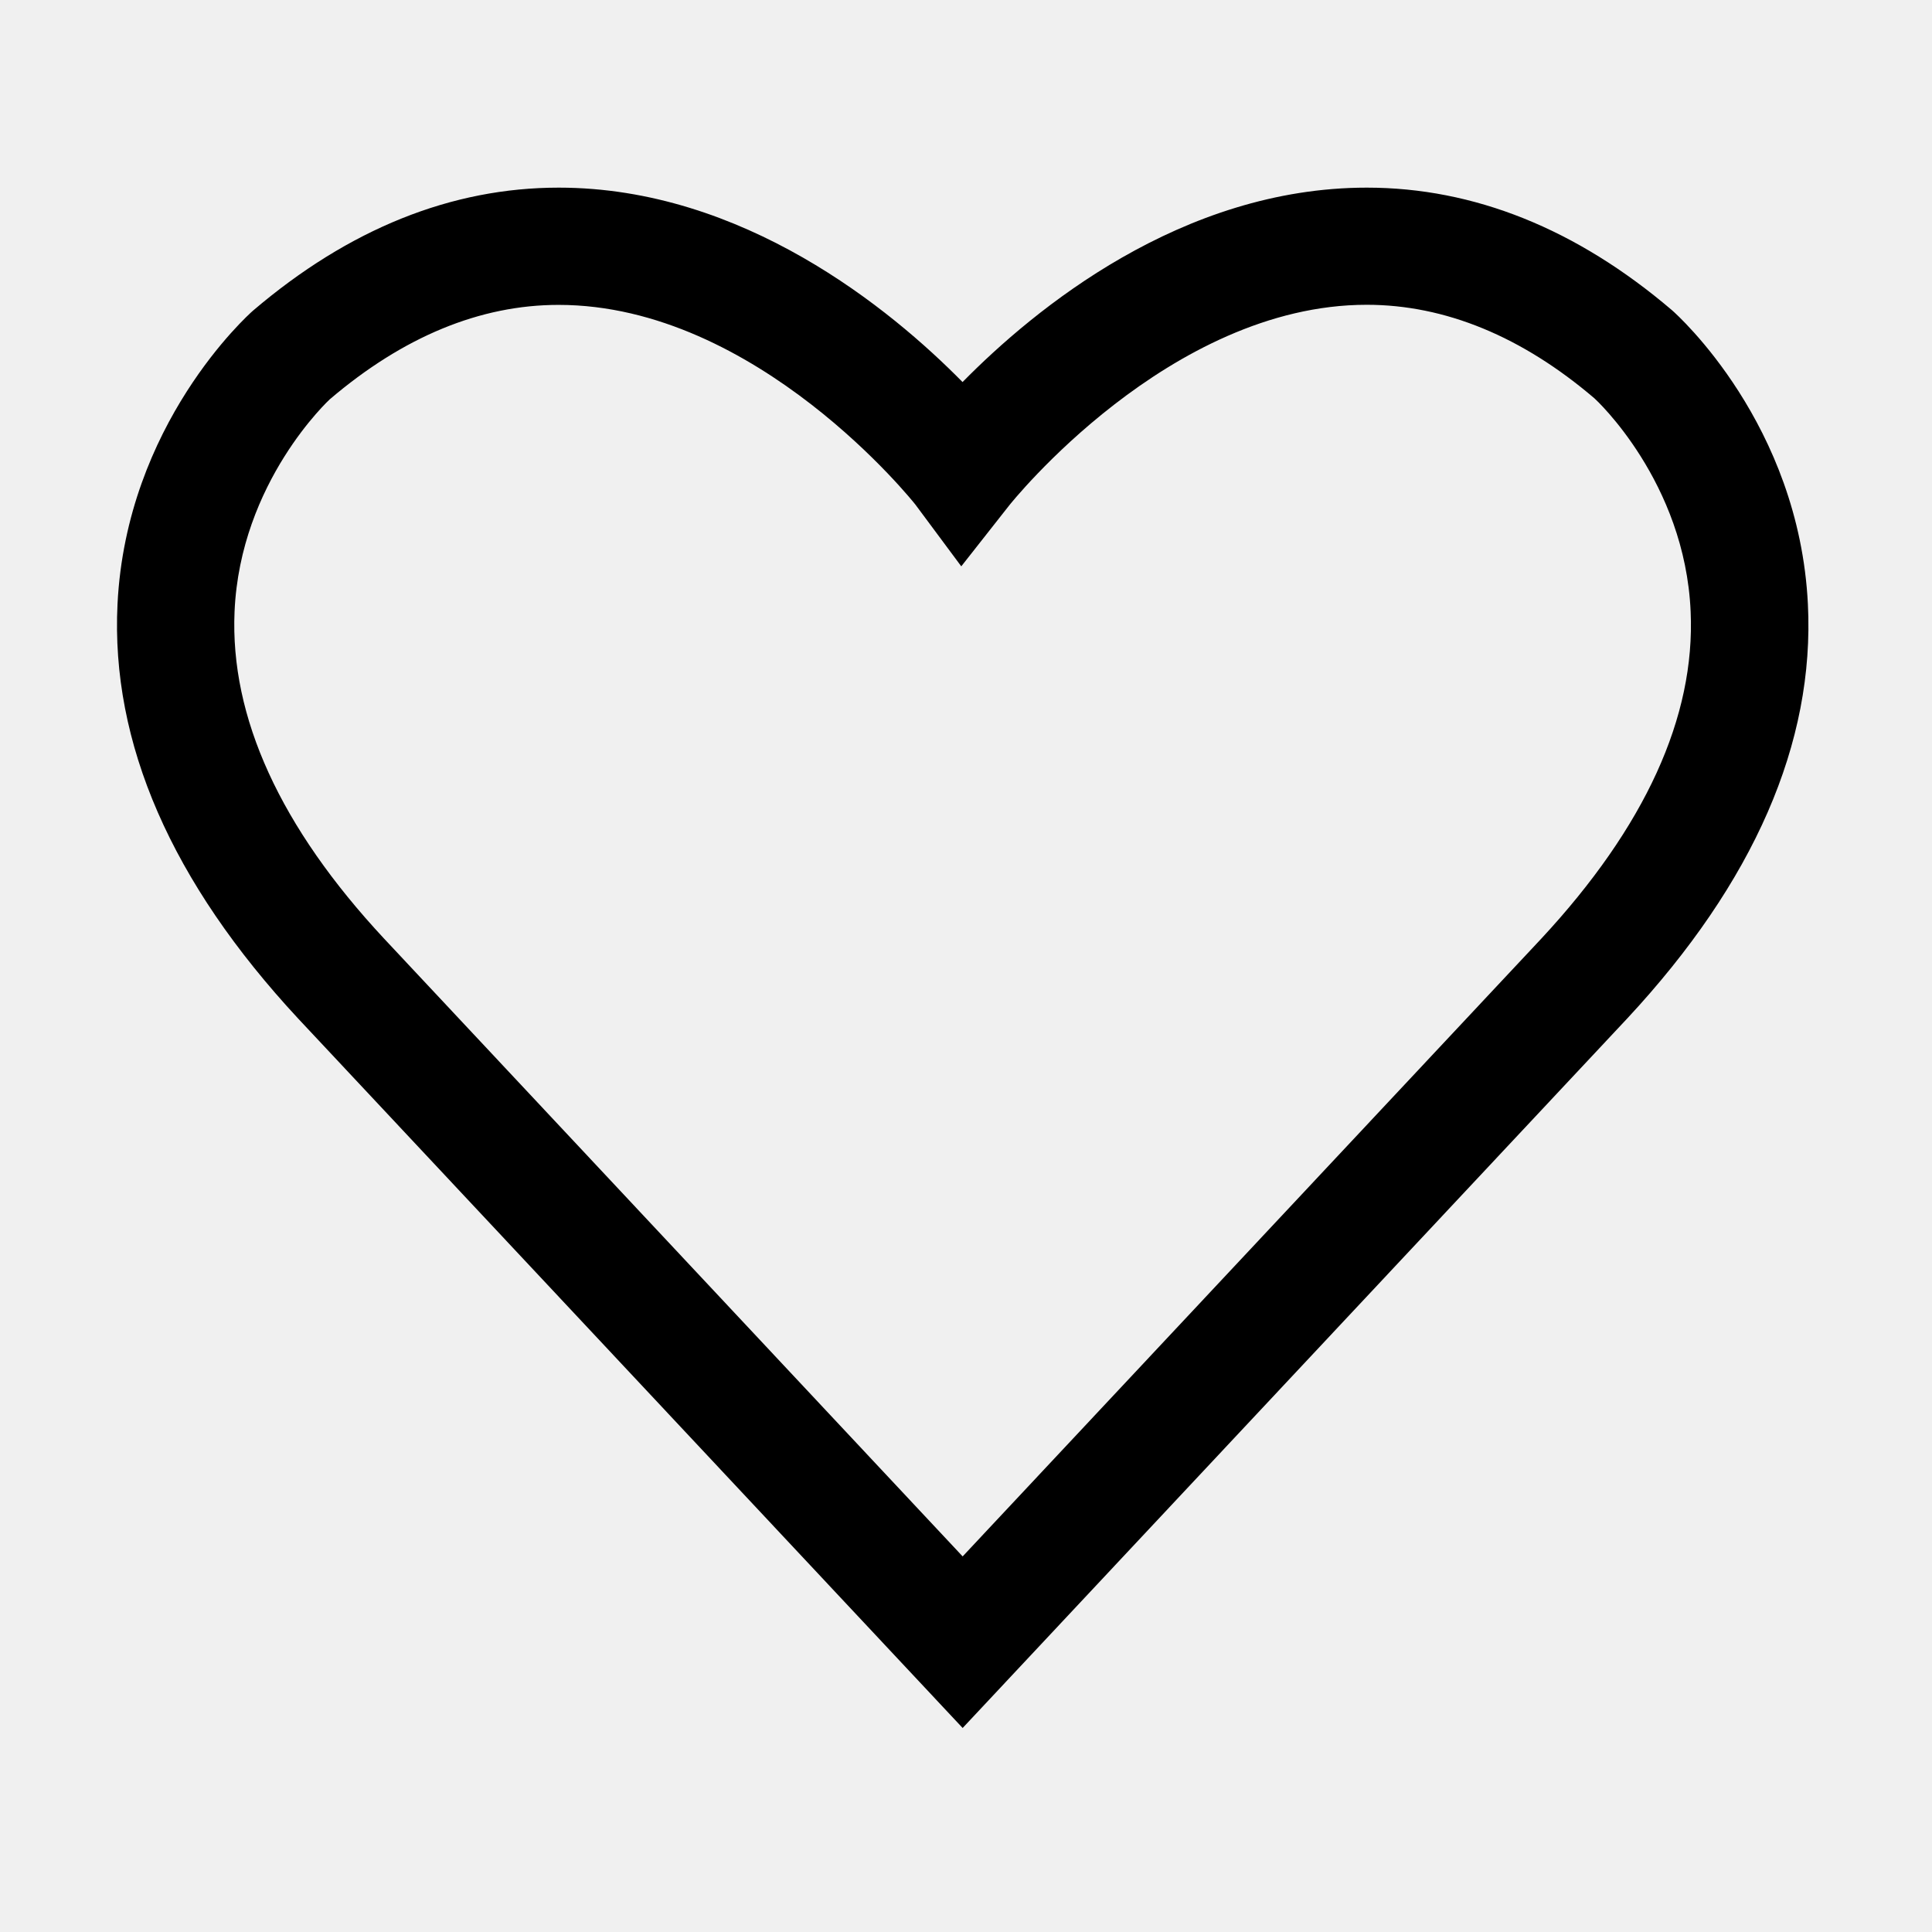
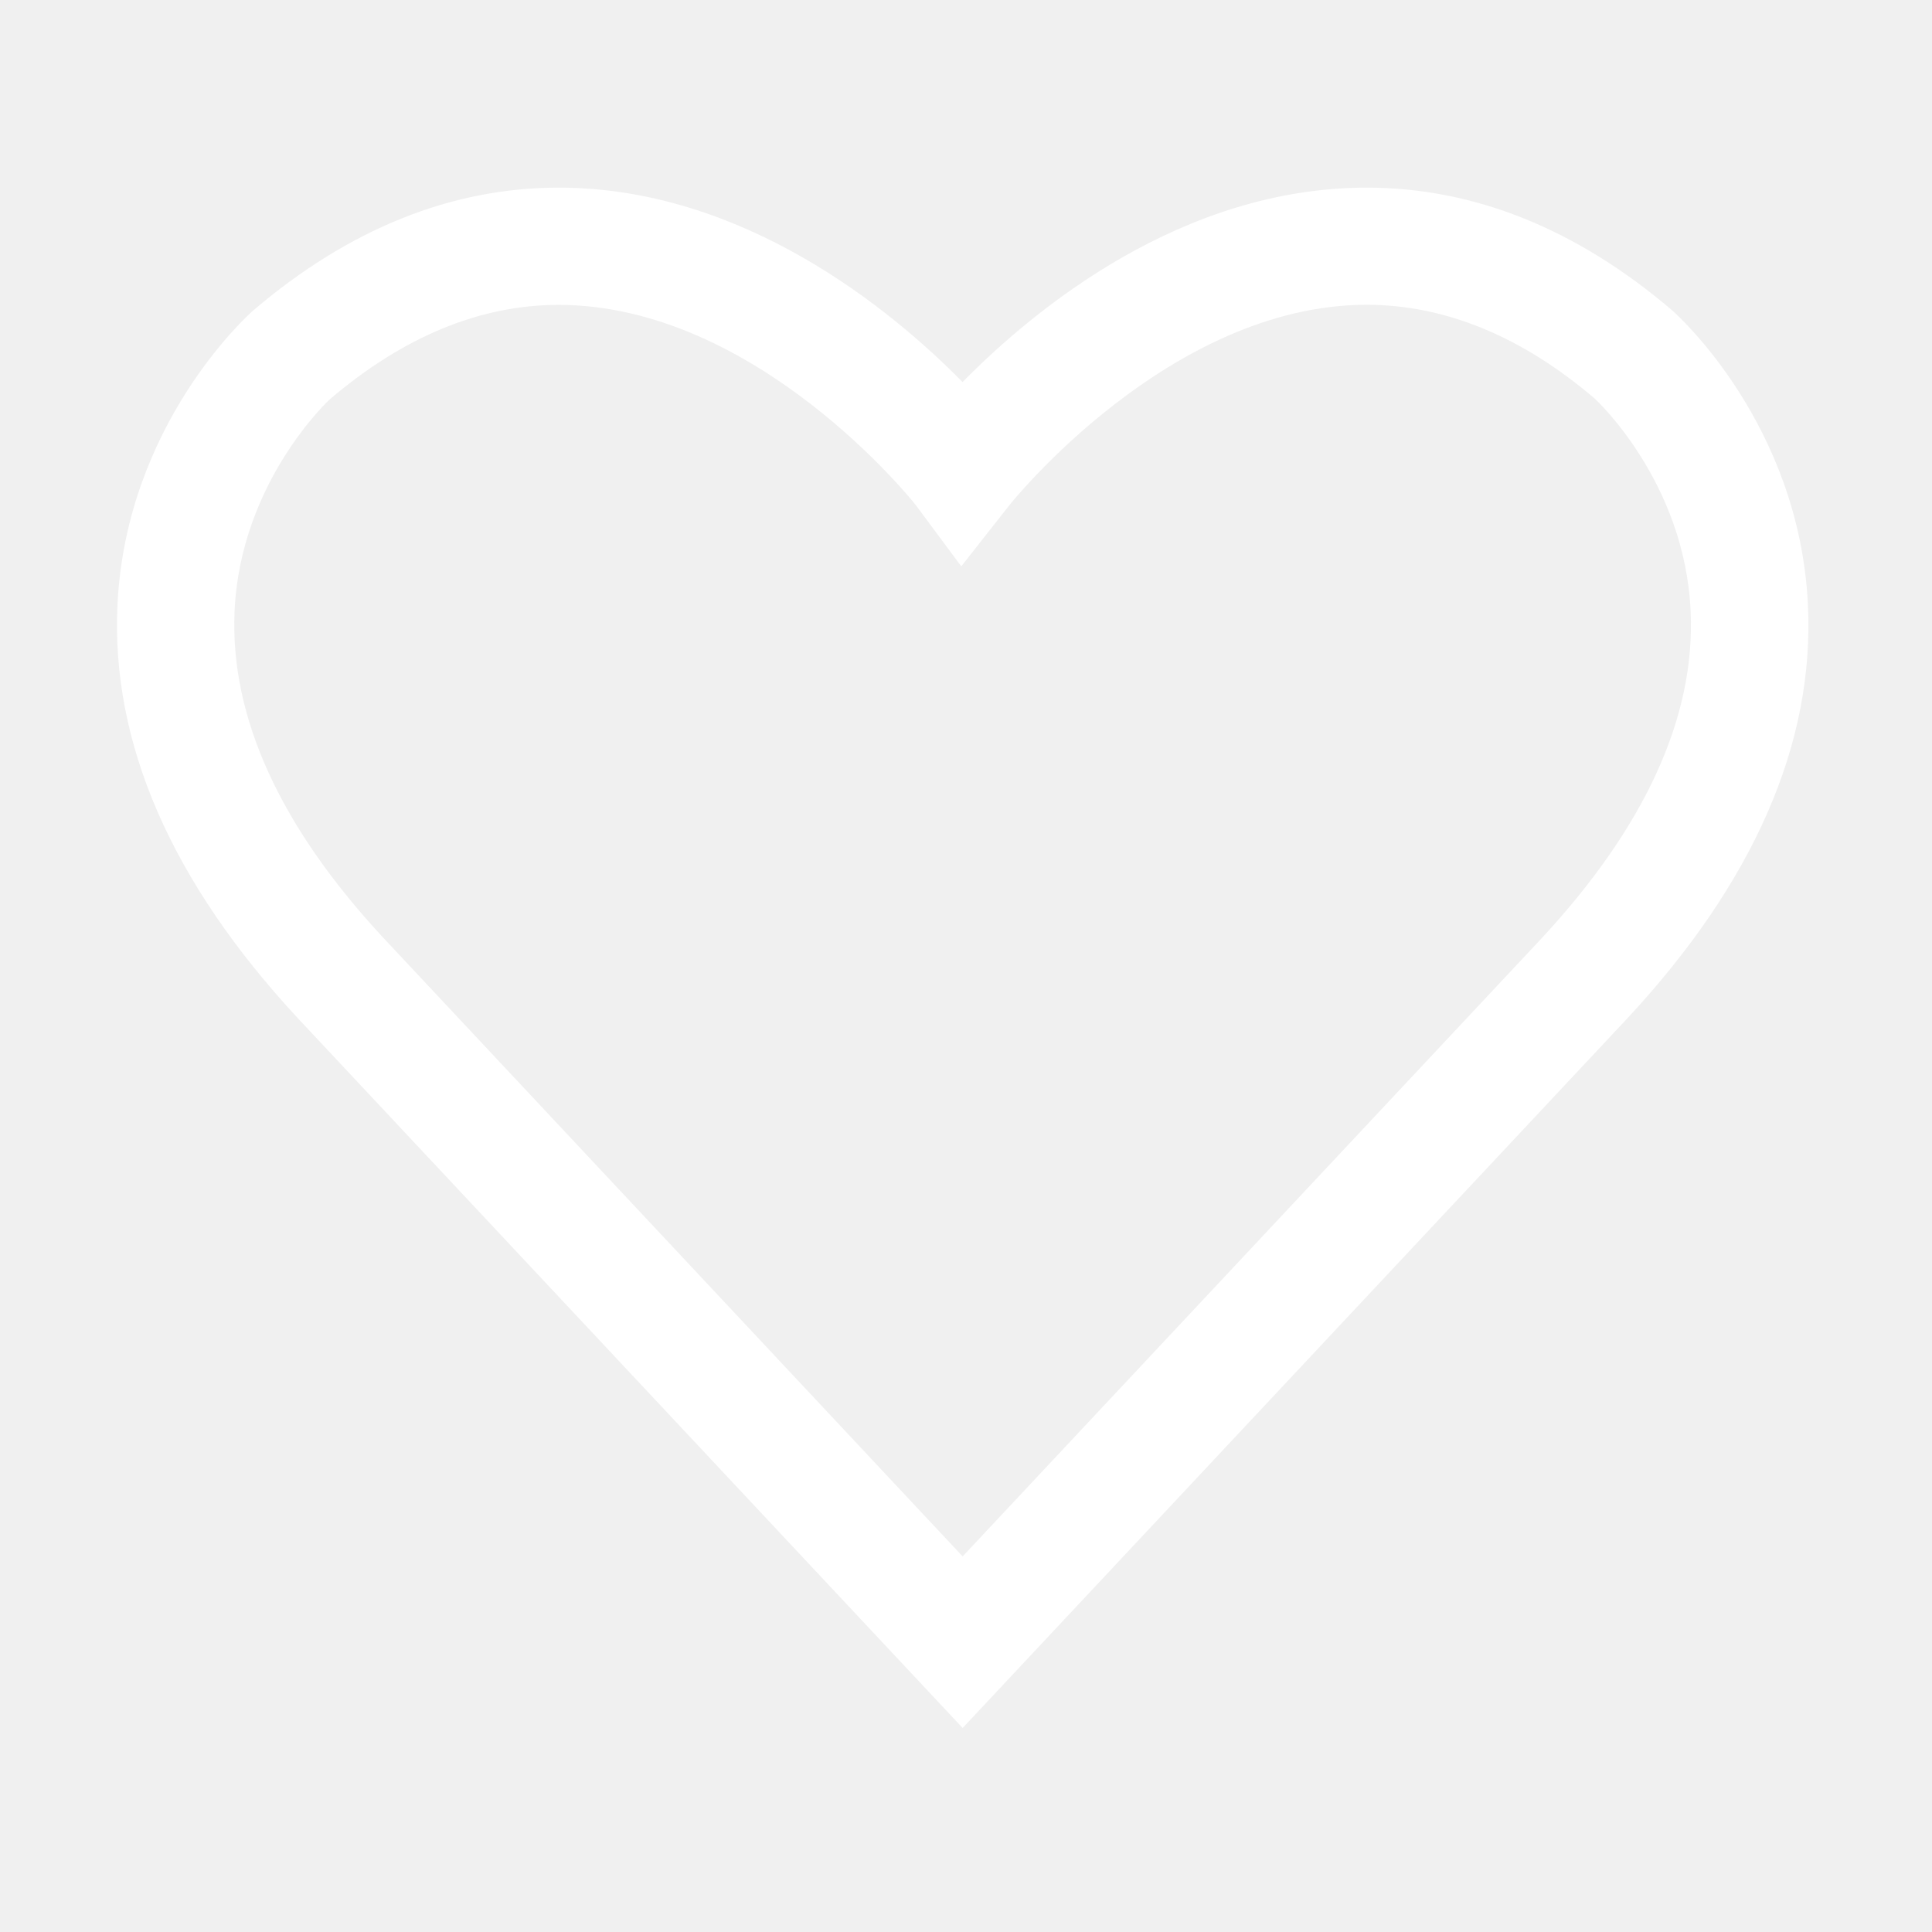
- <svg xmlns="http://www.w3.org/2000/svg" width="24" height="24" viewBox="0 0 1024 1024" fill="currentCoror" stroke="currentCoror">
-   <path stroke="currentCoror" fill-rule="evenodd" clip-rule="evenodd" fill="currentCoror" d="M510.224 915.87l-352.12-375.932c-67.238-72.342-99.459-146.195-95.817-219.767 4.707-95.257 69.033-153.086 71.779-155.492 50.821-43.371 105.235-65.226 162.051-65.226 97.724 0 176.116 64.494 214.052 103.046 38.049-38.664 116.102-103.046 214.274-103.046 56.816 0 111.169 21.855 161.658 64.887 3.194 2.745 67.409 60.574 72.116 155.831 3.698 73.518-28.58 147.426-95.761 219.653L510.224 915.87 510.224 915.87 510.224 915.87zM174.801 211.635c0 0-47.516 43.648-50.483 112.571-2.412 55.866 24.205 114.196 79.229 173.256l306.677 327.466 306.731-327.466c54.914-59.116 81.641-117.445 79.119-173.312-2.971-68.866-50.429-112.571-50.987-113.019-38.331-32.725-79.123-49.591-120.699-49.591-104.73 0-188.893 105.514-189.676 106.577l-25.218 32.05-24.317-32.725c-0.337-0.444-83.826-105.847-189.116-105.847C254.485 161.595 213.693 178.461 174.801 211.635L174.801 211.635 174.801 211.635 174.801 211.635zM174.801 211.635" />
+ <svg xmlns="http://www.w3.org/2000/svg" width="24" height="24" viewBox="0 0 1024 1024">
+   <path fill="white" d="M510.224 915.87l-352.12-375.932c-67.238-72.342-99.459-146.195-95.817-219.767 4.707-95.257 69.033-153.086 71.779-155.492 50.821-43.371 105.235-65.226 162.051-65.226 97.724 0 176.116 64.494 214.052 103.046 38.049-38.664 116.102-103.046 214.274-103.046 56.816 0 111.169 21.855 161.658 64.887 3.194 2.745 67.409 60.574 72.116 155.831 3.698 73.518-28.58 147.426-95.761 219.653L510.224 915.87 510.224 915.87 510.224 915.87zM174.801 211.635c0 0-47.516 43.648-50.483 112.571-2.412 55.866 24.205 114.196 79.229 173.256l306.677 327.466 306.731-327.466c54.914-59.116 81.641-117.445 79.119-173.312-2.971-68.866-50.429-112.571-50.987-113.019-38.331-32.725-79.123-49.591-120.699-49.591-104.73 0-188.893 105.514-189.676 106.577l-25.218 32.05-24.317-32.725c-0.337-0.444-83.826-105.847-189.116-105.847C254.485 161.595 213.693 178.461 174.801 211.635L174.801 211.635 174.801 211.635 174.801 211.635zM174.801 211.635" />
</svg>
